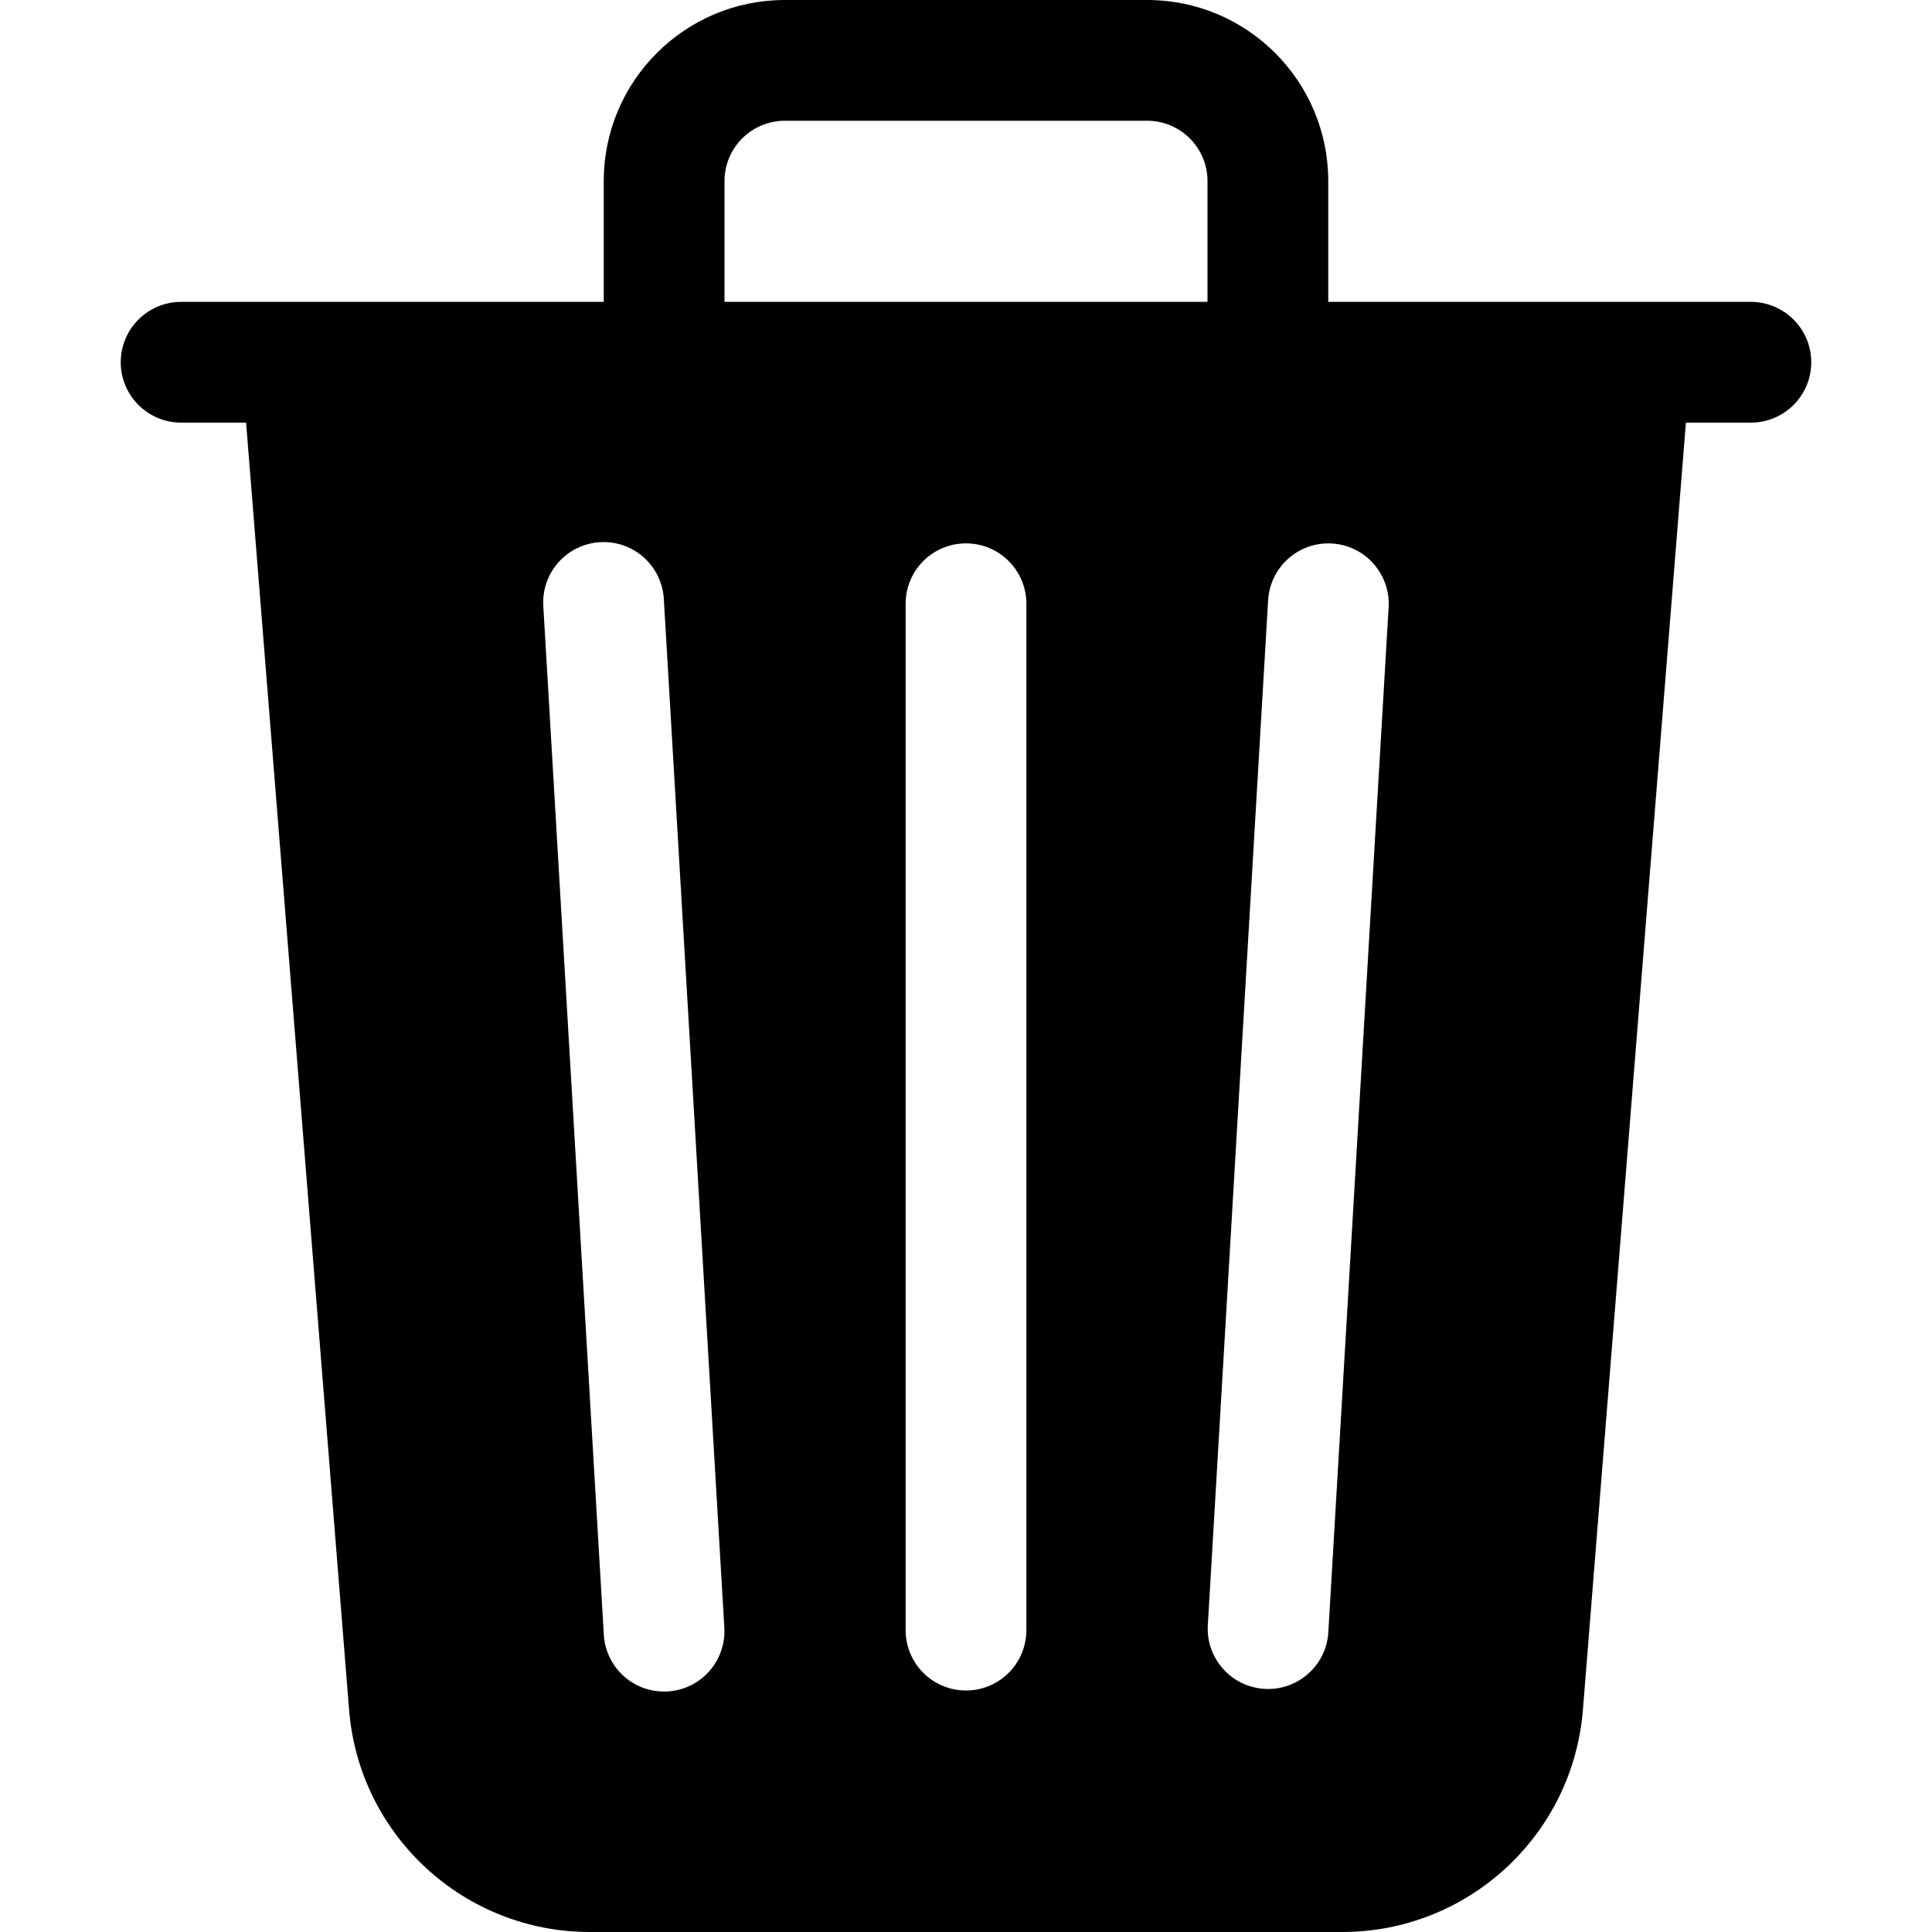
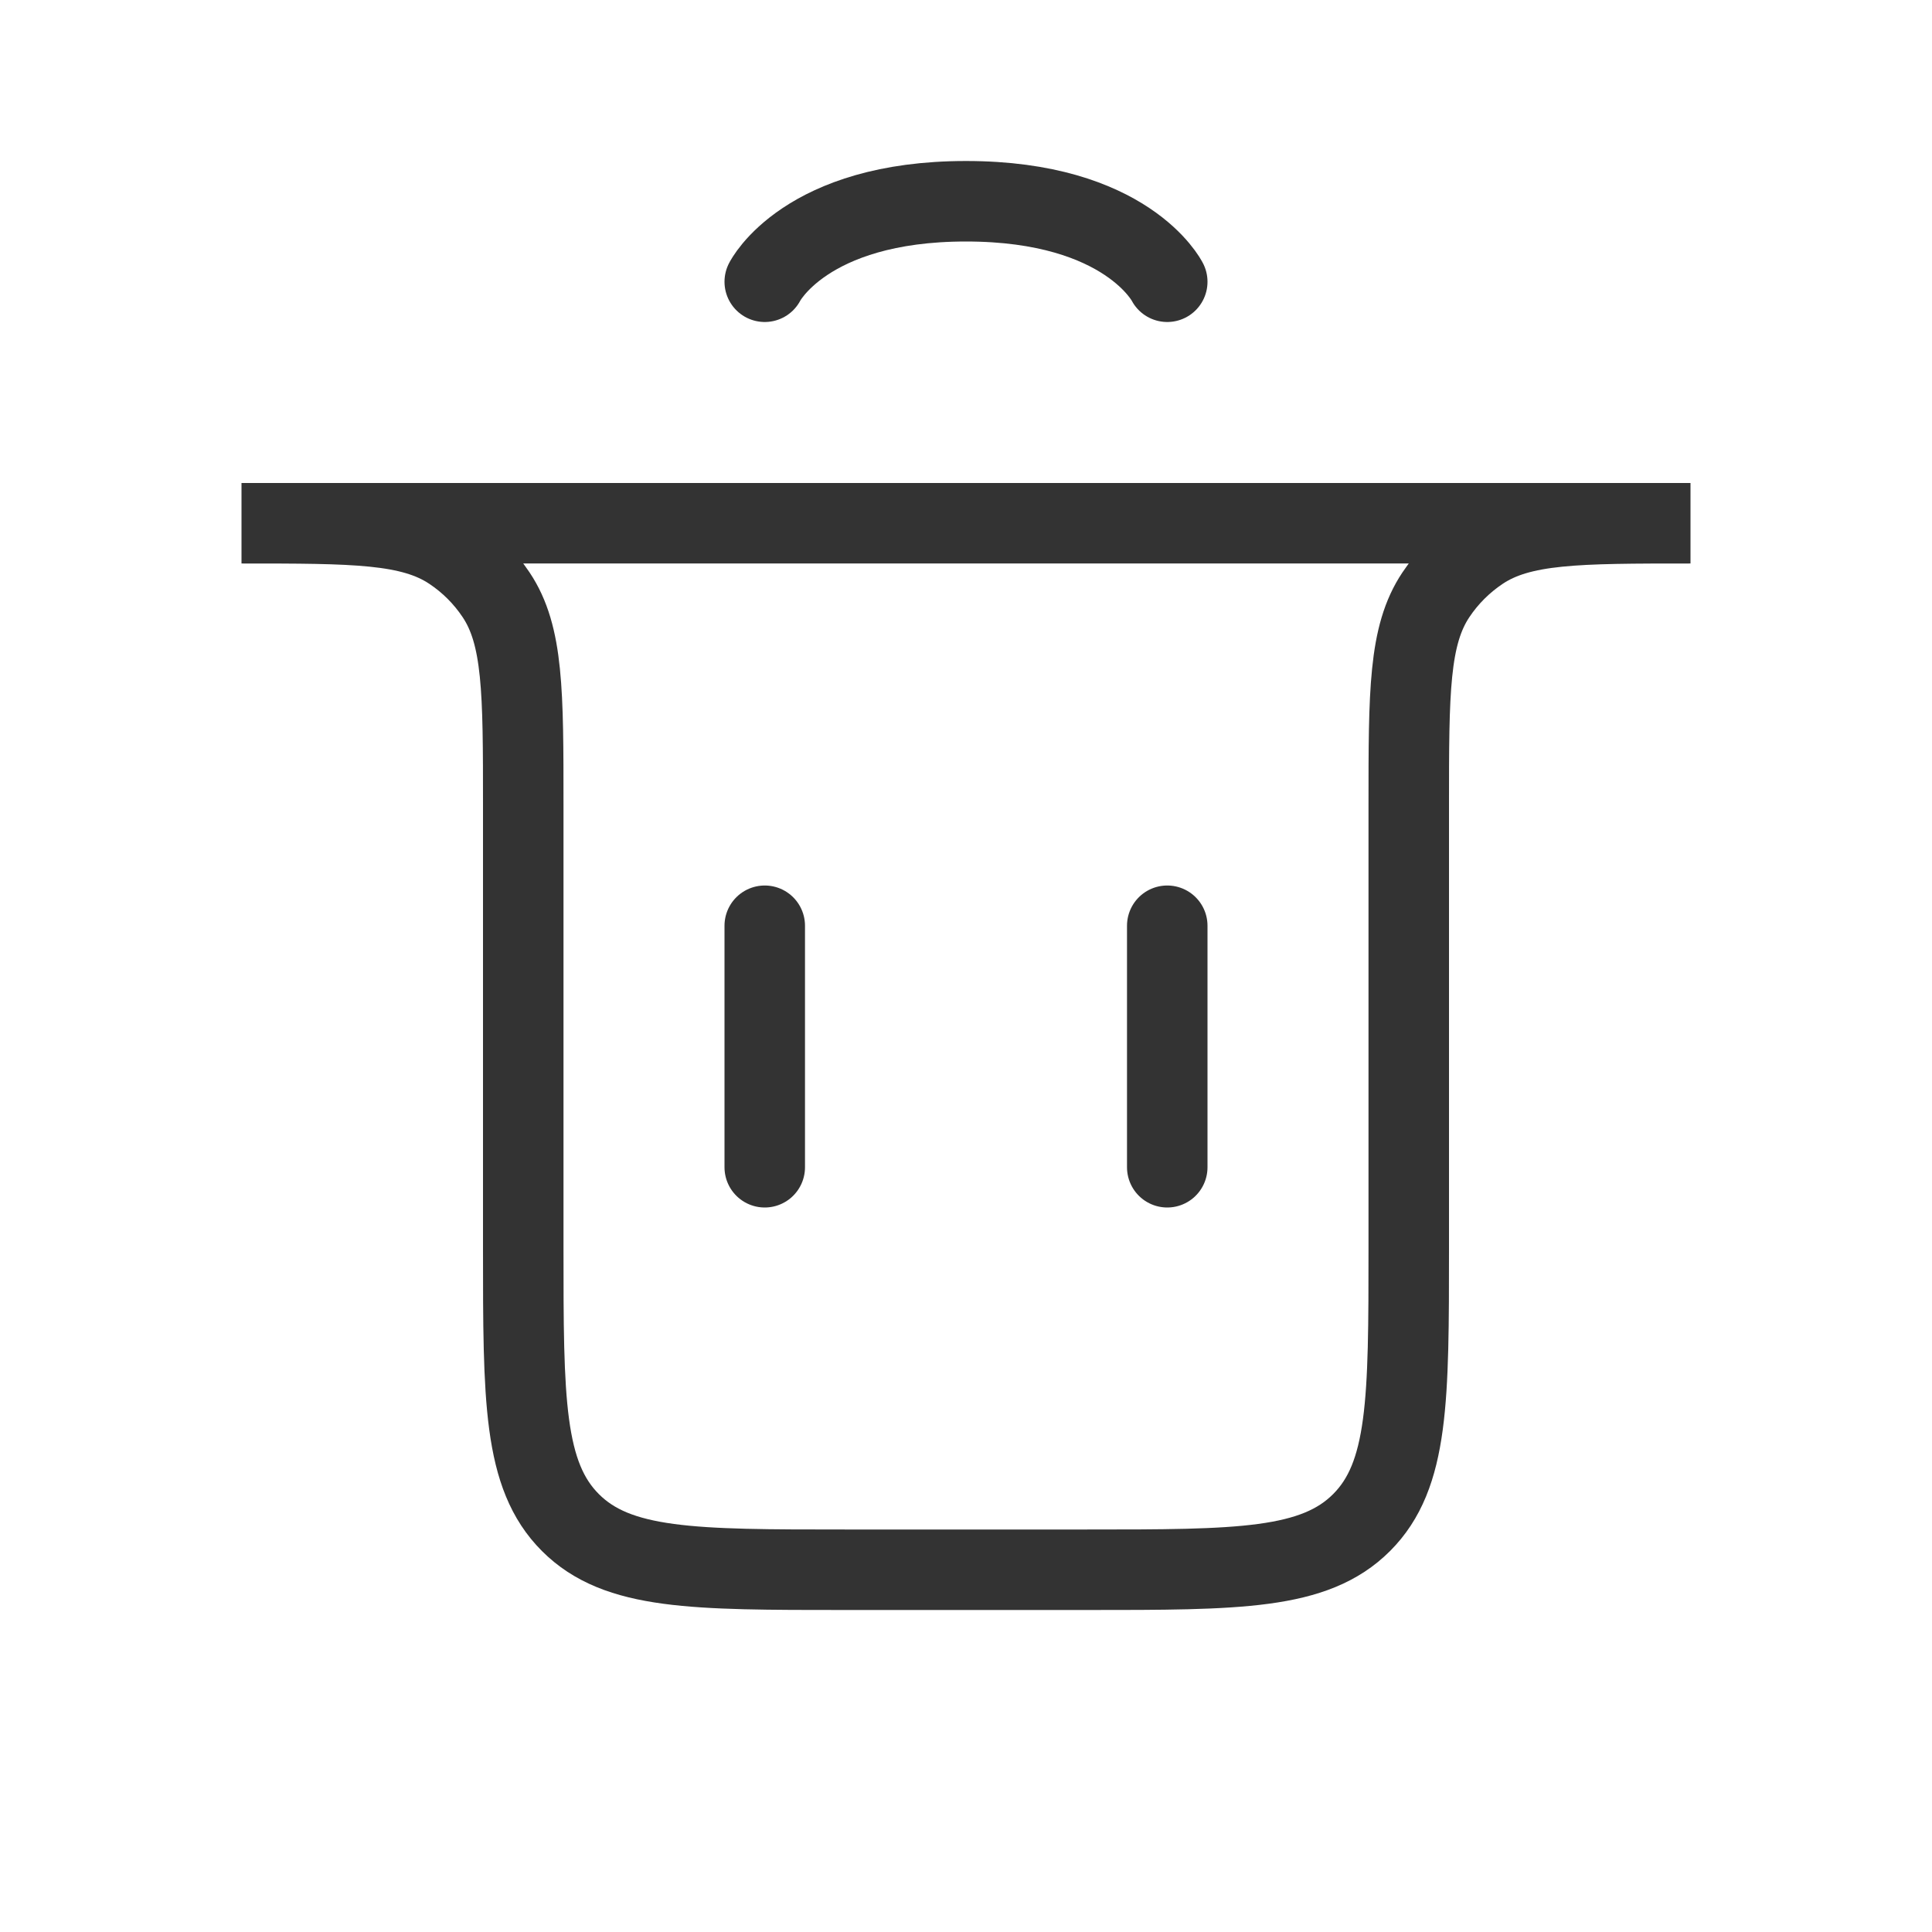
- <svg xmlns="http://www.w3.org/2000/svg" width="16" height="16" fill="currentColor" class="bi bi-trash3-fill" viewBox="0 0 16 16">
-   <path d="M11 1.5v1h3.5a.5.5 0 0 1 0 1h-.538l-.853 10.66A2 2 0 0 1 11.115 16h-6.23a2 2 0 0 1-1.994-1.84L2.038 3.5H1.5a.5.5 0 0 1 0-1H5v-1A1.5 1.5 0 0 1 6.5 0h3A1.5 1.5 0 0 1 11 1.5Zm-5 0v1h4v-1a.5.5 0 0 0-.5-.5h-3a.5.5 0 0 0-.5.5ZM4.5 5.029l.5 8.5a.5.5 0 1 0 .998-.06l-.5-8.5a.5.5 0 1 0-.998.06Zm6.53-.528a.5.5 0 0 0-.528.47l-.5 8.5a.5.5 0 0 0 .998.058l.5-8.5a.5.5 0 0 0-.47-.528ZM8 4.5a.5.5 0 0 0-.5.5v8.5a.5.5 0 0 0 1 0V5a.5.5 0 0 0-.5-.5Z" />
+ <svg xmlns="http://www.w3.org/2000/svg" width="24" height="24" viewBox="0 0 24 24" fill="none">
+   <path d="M9.5 14.5L9.5 11.5" stroke="#333333" stroke-linecap="round" />
+   <path d="M14.5 14.5L14.5 11.5" stroke="#333333" stroke-linecap="round" />
+   <path d="M3 6.5H21V6.5C19.596 6.5 18.893 6.5 18.389 6.837C18.171 6.983 17.983 7.17 17.837 7.389C17.5 7.893 17.5 8.596 17.5 10V15.5C17.5 17.386 17.5 18.328 16.914 18.914C16.328 19.5 15.386 19.5 13.5 19.5H10.5C8.614 19.5 7.672 19.5 7.086 18.914C6.5 18.328 6.5 17.386 6.5 15.5V10C6.5 8.596 6.5 7.893 6.163 7.389C6.017 7.17 5.83 6.983 5.611 6.837C5.107 6.5 4.404 6.5 3 6.5V6.5Z" stroke="#333333" stroke-linecap="round" />
+   <path d="M9.5 3.5C9.5 3.5 10 2.5 12 2.5C14 2.5 14.5 3.5 14.5 3.5" stroke="#333333" stroke-linecap="round" />
</svg>
